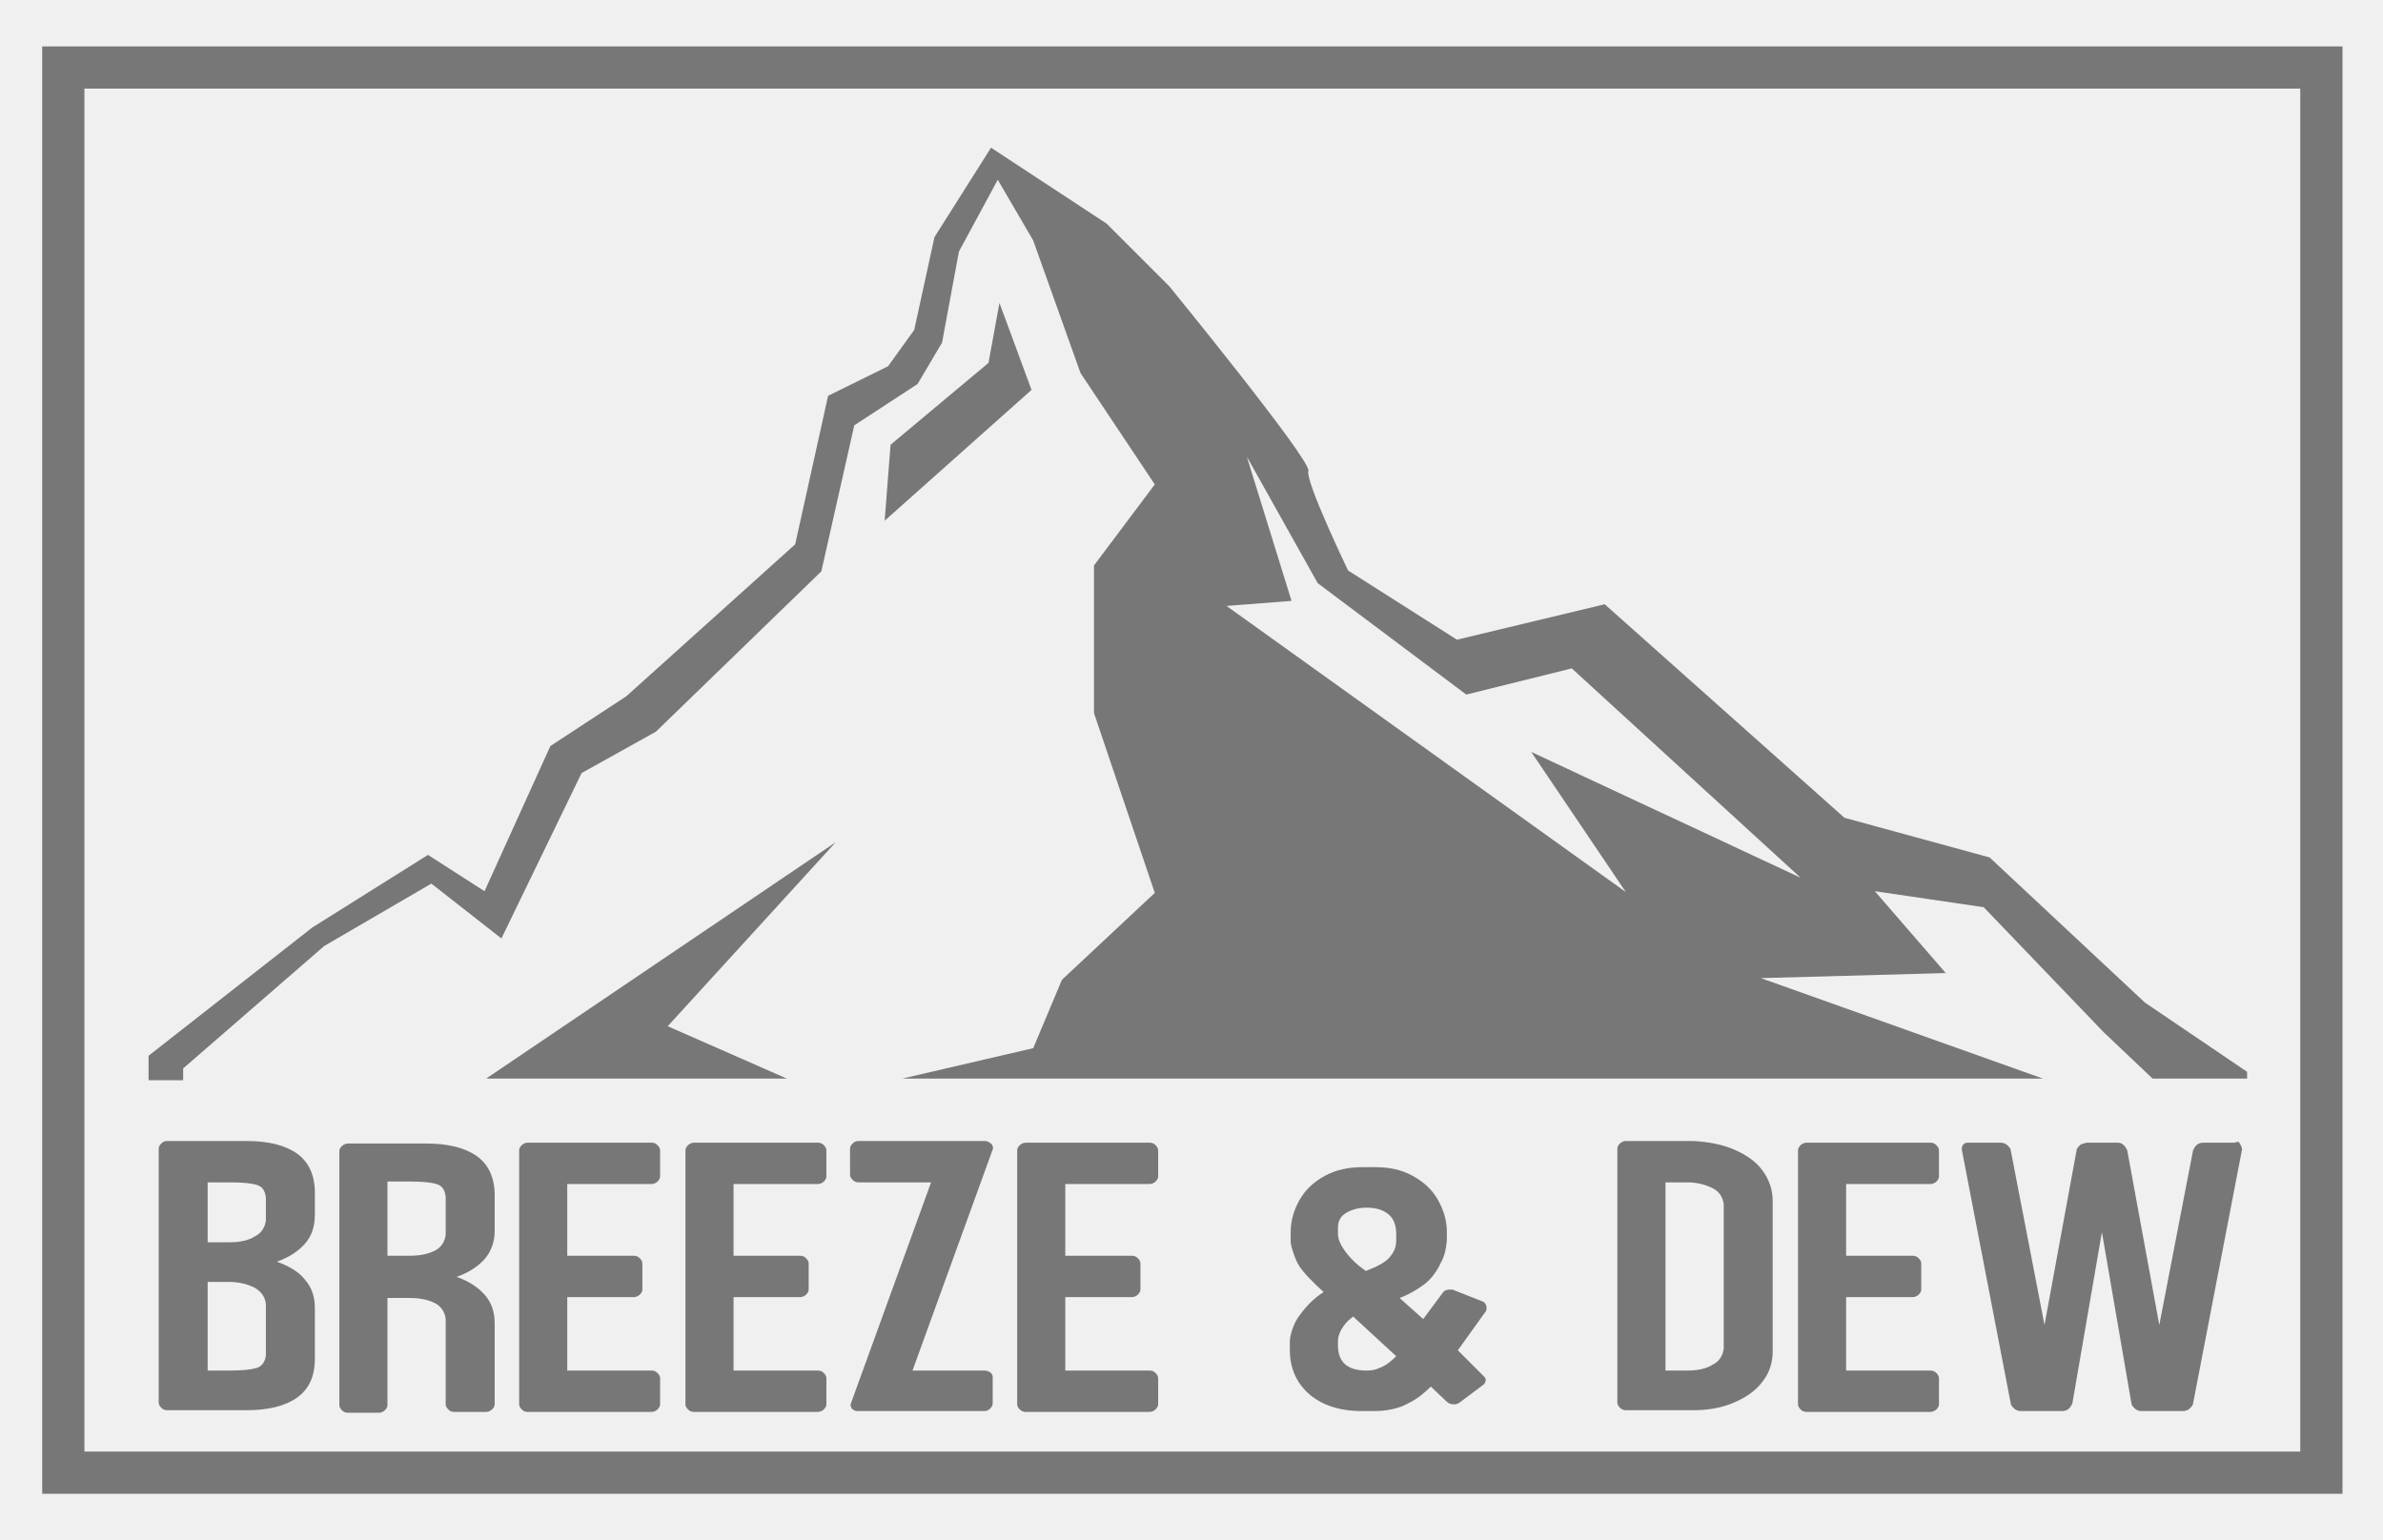
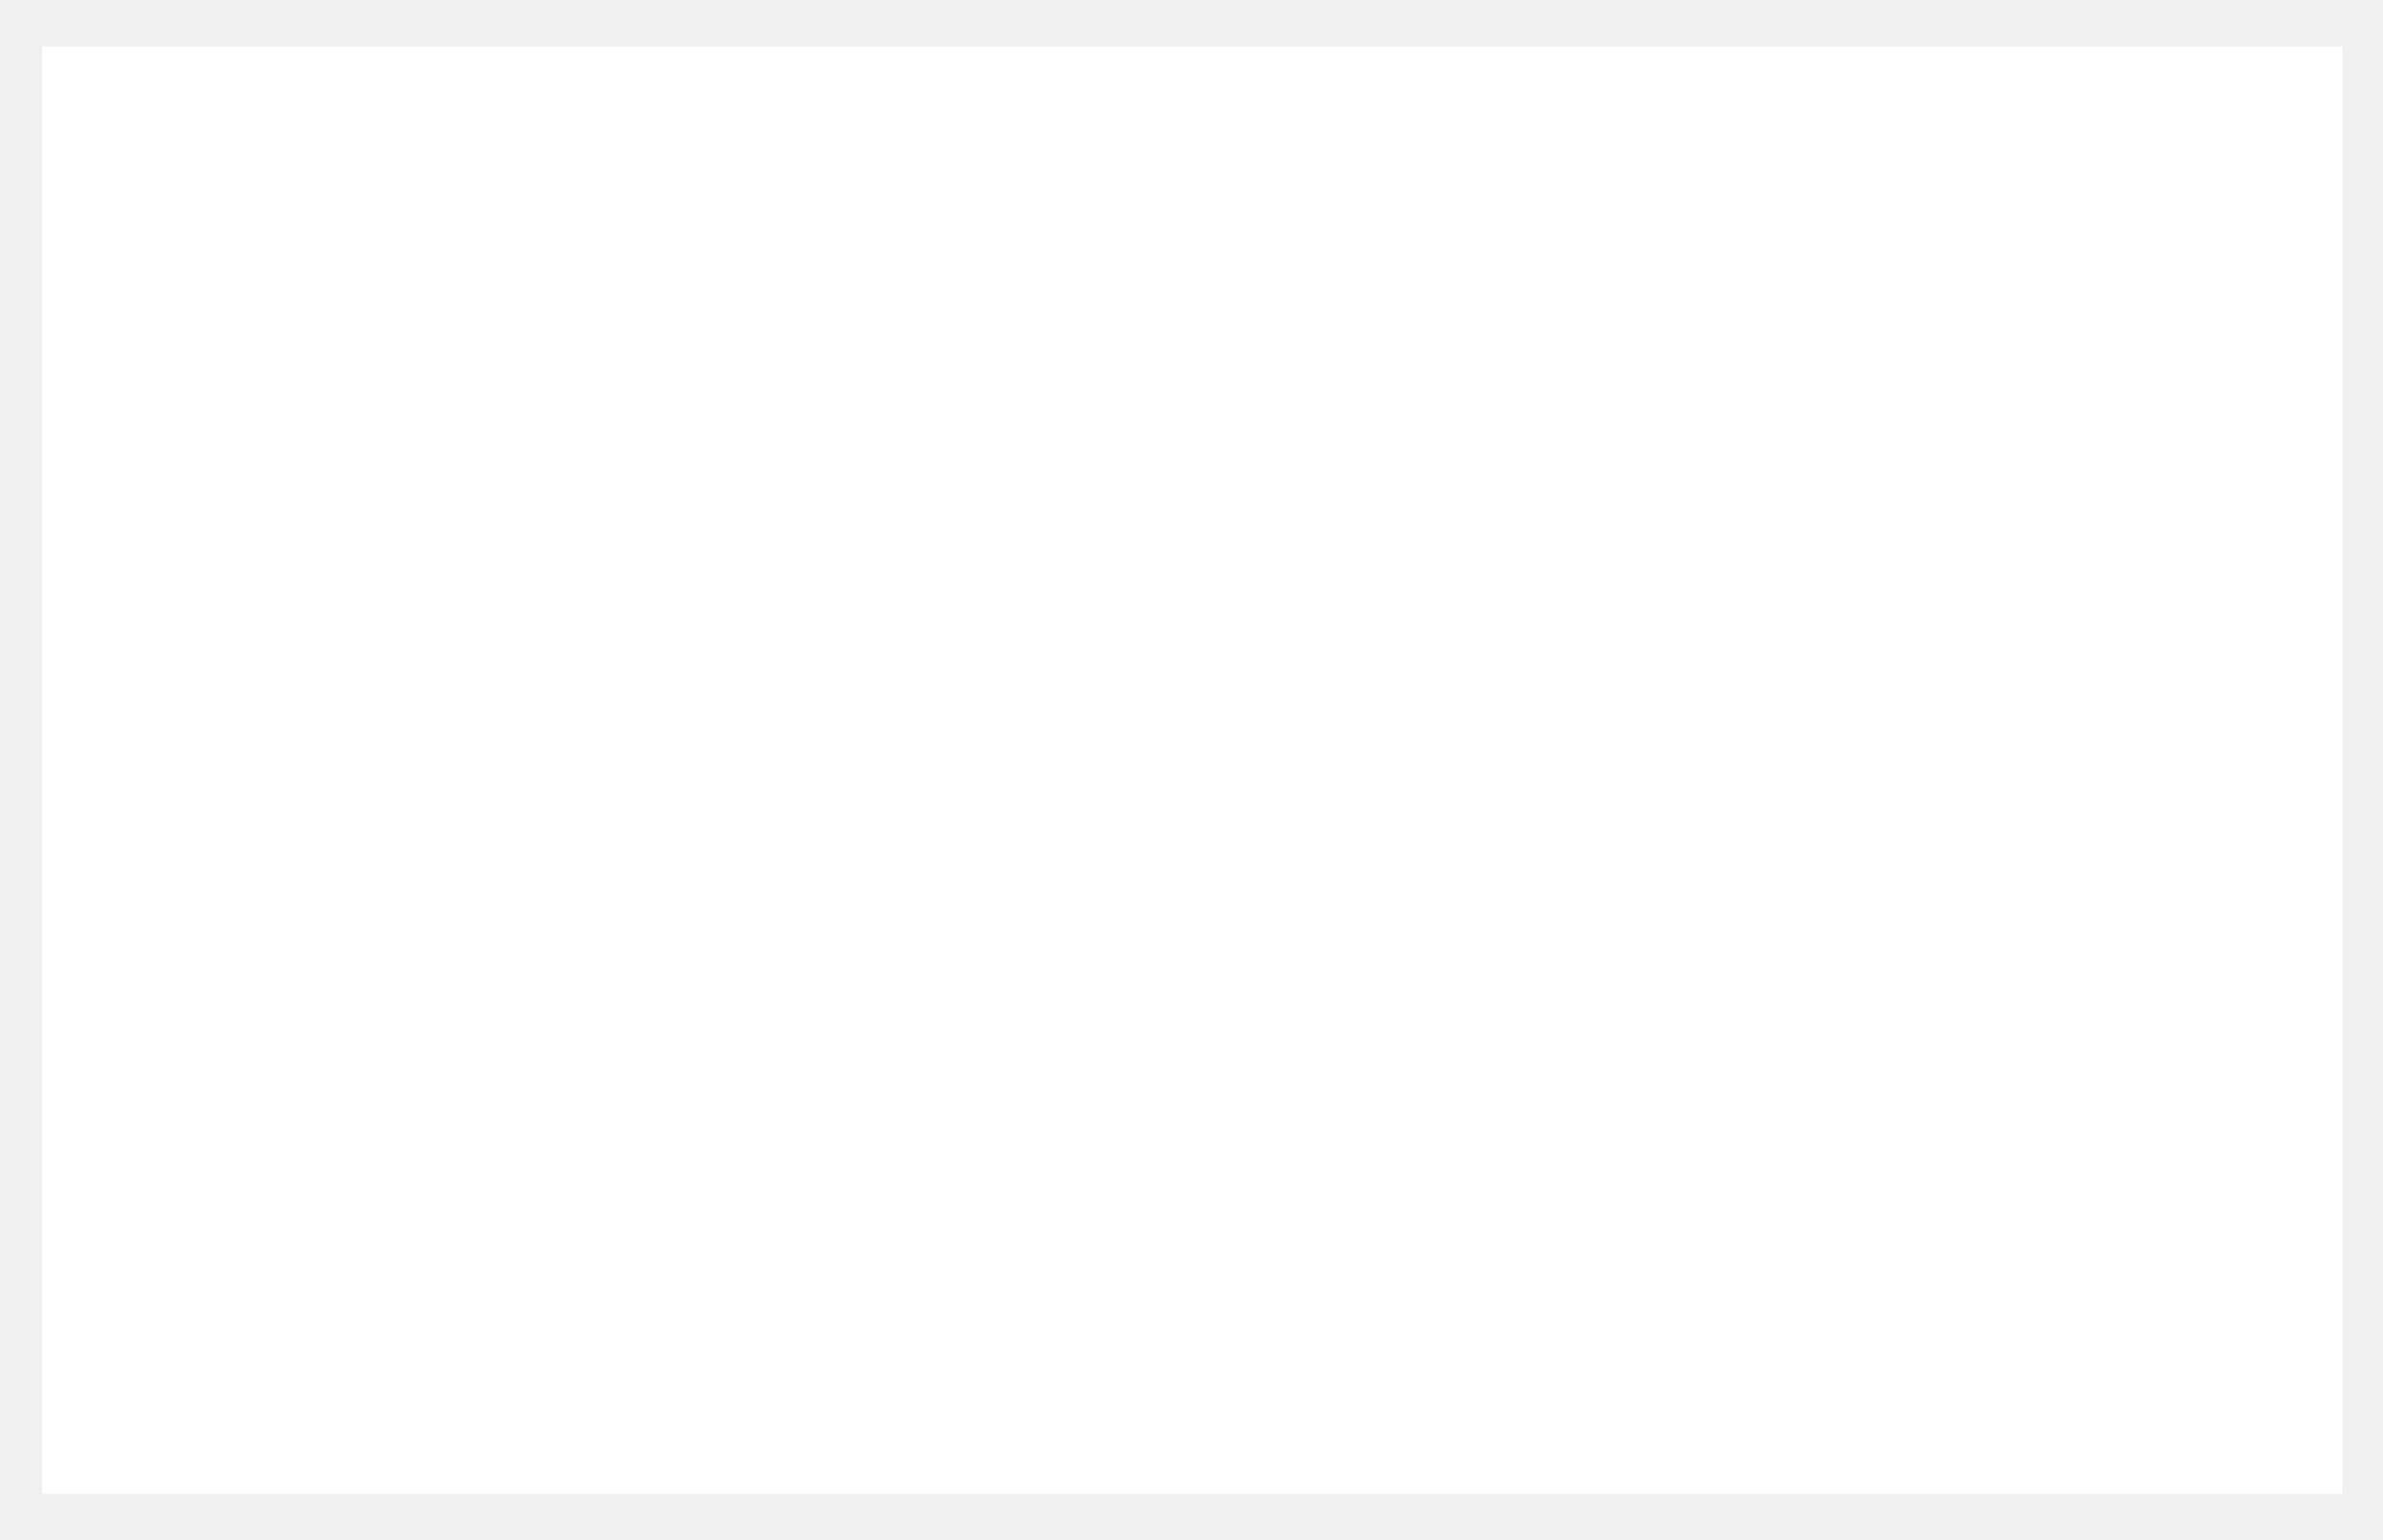
<svg xmlns="http://www.w3.org/2000/svg" version="1.1" id="svg8" x="0px" y="0px" viewBox="0 0 282.3 182.4" style="enable-background:new 0 0 282.3 182.4;" xml:space="preserve">
  <style type="text/css">
- 	.st0{fill:#777777;}
- 	.st1{fill:none;stroke:#777777;stroke-width:5;stroke-miterlimit:10;}
+ 	.st0{fill:#FFFFFF;}
+ 	.st1{fill:#FFFFFF;stroke:#FFFFFF;stroke-width:5;stroke-miterlimit:10;}
</style>
  <g>
    <polygon class="st0" points="118.4,35.9 117.1,43 105.5,52.7 104.8,61.7 122.2,46.2  " />
    <path class="st0" d="M254.1,118.8l-18.4-17.2l-17.2-4.7l-28.4-25.3l-17.5,4.2l-12.9-8.2c0,0-5.1-10.6-4.7-11.8   s-16.5-21.9-16.5-21.9l-7.4-7.4l-13.7-9l-6.7,10.6l-2.4,11l-3.1,4.3l-7.1,3.5l-3.9,17.6l-20,18l-9,5.9l-7.8,17.2l-6.7-4.3L37,109.9   l-19.4,15.2v2.9h4.1v-1.4l16.7-14.5l12.7-7.4l8.3,6.5l9.5-19.6l8.8-4.9l19.6-19l3.9-17.3l7.5-4.9l2.9-4.9l2-10.8l4.6-8.5l4.2,7.2   l5.6,15.7l8.8,13.2l-7.2,9.6v17.5l7.2,21.3l-11,10.3l-3.4,8.1l-15.5,3.6H242l-33.4-11.9l21.9-0.6l-8.4-9.7l12.9,1.9l14.2,14.8   l5.8,5.5h11.2V127L254.1,118.8z M181.4,89.1l11.2,16.6l-47.3-33.9l7.7-0.6l-5.3-17.1l8.4,15l17.6,13.2l12.5-3.1l27.1,24.8   L181.4,89.1z" />
    <polygon class="st0" points="57.6,127.8 93.2,127.8 79.1,121.6 99,99.8  " />
  </g>
  <rect x="7.5" y="8" class="st1" width="267.5" height="166.5" />
  <g>
    <path class="st0" d="M36.1,147.4c-0.8,0.9-1.9,1.6-3.3,2.1c1.4,0.5,2.6,1.2,3.3,2.1c0.8,0.9,1.2,2,1.2,3.4v6c0,2.1-0.7,3.6-2.1,4.6   c-1.4,1-3.4,1.5-6,1.5h-4.6h-3.3h-1.5c-0.3,0-0.5-0.1-0.7-0.3c-0.2-0.2-0.3-0.4-0.3-0.6v-30.1c0-0.2,0.1-0.4,0.3-0.6   c0.2-0.2,0.4-0.3,0.7-0.3h1.5h3.3h4.6c2.6,0,4.6,0.5,6,1.5c1.4,1,2.1,2.6,2.1,4.6v2.6C37.3,145.4,36.9,146.5,36.1,147.4z    M24.6,140.1v7.1h2.6c1.2,0,2.2-0.2,3-0.7c0.8-0.4,1.2-1.1,1.3-1.9v-2.7c-0.1-0.8-0.4-1.3-1.1-1.5c-0.6-0.2-1.7-0.3-3.2-0.3H24.6z    M31.5,154.5c-0.1-0.8-0.5-1.4-1.3-1.9c-0.8-0.4-1.8-0.7-3-0.7h-2.6v10.5h2.6c1.5,0,2.5-0.1,3.2-0.3c0.6-0.2,1-0.7,1.1-1.5V154.5z" />
    <path class="st0" d="M57.4,149.2c-0.8,0.9-1.9,1.6-3.3,2.1c1.4,0.5,2.5,1.2,3.3,2.1c0.8,0.9,1.2,2,1.2,3.4v7.4v2.2   c0,0.2-0.1,0.4-0.3,0.6c-0.2,0.2-0.5,0.3-0.7,0.3h-3.8c-0.3,0-0.5-0.1-0.7-0.3c-0.2-0.2-0.3-0.4-0.3-0.6v-2.2v-0.9v-7   c-0.1-0.8-0.5-1.5-1.3-1.9c-0.8-0.4-1.8-0.6-3-0.6h-2.6v12.7c0,0.2-0.1,0.4-0.3,0.6c-0.2,0.2-0.5,0.3-0.7,0.3h-3.7   c-0.3,0-0.5-0.1-0.7-0.3c-0.2-0.2-0.3-0.4-0.3-0.6v-30.1c0-0.2,0.1-0.4,0.3-0.6c0.2-0.2,0.5-0.3,0.7-0.3h1.4h3.3h4.6   c2.6,0,4.6,0.5,6,1.5c1.4,1,2.1,2.6,2.1,4.6v4.3C58.6,147.1,58.2,148.3,57.4,149.2z M45.9,140.1v8.7h2.6c1.2,0,2.2-0.2,3-0.6   c0.8-0.4,1.2-1.1,1.3-1.9v-4.5c-0.1-0.8-0.4-1.3-1.1-1.5c-0.6-0.2-1.7-0.3-3.2-0.3H45.9z" />
    <path class="st0" d="M67.2,140.1v8.7h7.9c0.3,0,0.5,0.1,0.7,0.3c0.2,0.2,0.3,0.4,0.3,0.6v3.1c0,0.2-0.1,0.4-0.3,0.6   c-0.2,0.2-0.5,0.3-0.7,0.3h-7.9v8.7h10c0.3,0,0.5,0.1,0.7,0.3c0.2,0.2,0.3,0.4,0.3,0.6v3.1c0,0.2-0.1,0.4-0.3,0.6   c-0.2,0.2-0.5,0.3-0.7,0.3h-10h-2.7h-2c-0.3,0-0.5-0.1-0.7-0.3c-0.2-0.2-0.3-0.4-0.3-0.6v-30.1c0-0.2,0.1-0.4,0.3-0.6   c0.2-0.2,0.5-0.3,0.7-0.3h2h2.7h10c0.3,0,0.5,0.1,0.7,0.3c0.2,0.2,0.3,0.4,0.3,0.6v3.1c0,0.2-0.1,0.4-0.3,0.6   c-0.2,0.2-0.5,0.3-0.7,0.3H67.2z" />
    <path class="st0" d="M86.9,140.1v8.7h7.9c0.3,0,0.5,0.1,0.7,0.3c0.2,0.2,0.3,0.4,0.3,0.6v3.1c0,0.2-0.1,0.4-0.3,0.6   c-0.2,0.2-0.5,0.3-0.7,0.3h-7.9v8.7h10c0.3,0,0.5,0.1,0.7,0.3c0.2,0.2,0.3,0.4,0.3,0.6v3.1c0,0.2-0.1,0.4-0.3,0.6   c-0.2,0.2-0.5,0.3-0.7,0.3h-10h-2.7h-2c-0.3,0-0.5-0.1-0.7-0.3c-0.2-0.2-0.3-0.4-0.3-0.6v-30.1c0-0.2,0.1-0.4,0.3-0.6   c0.2-0.2,0.5-0.3,0.7-0.3h2h2.7h10c0.3,0,0.5,0.1,0.7,0.3c0.2,0.2,0.3,0.4,0.3,0.6v3.1c0,0.2-0.1,0.4-0.3,0.6   c-0.2,0.2-0.5,0.3-0.7,0.3H86.9z" />
    <path class="st0" d="M117.5,135.6c0.1,0.2,0.2,0.4,0.1,0.6l-9.5,26.2h8.5c0.3,0,0.5,0.1,0.7,0.2c0.2,0.2,0.3,0.3,0.3,0.6v3.1   c0,0.2-0.1,0.4-0.3,0.6c-0.2,0.2-0.4,0.3-0.7,0.3h-10.2h-2.5h-2.3c-0.3,0-0.5-0.1-0.7-0.3c-0.1-0.2-0.2-0.4-0.1-0.6l9.5-26.2h-8.6   c-0.3,0-0.5-0.1-0.7-0.3c-0.2-0.2-0.3-0.4-0.3-0.6v-3.1c0-0.2,0.1-0.4,0.3-0.6c0.2-0.2,0.4-0.3,0.7-0.3H112h2.4h2.4   C117.1,135.3,117.3,135.4,117.5,135.6z" />
    <path class="st0" d="M126.2,140.1v8.7h7.9c0.3,0,0.5,0.1,0.7,0.3c0.2,0.2,0.3,0.4,0.3,0.6v3.1c0,0.2-0.1,0.4-0.3,0.6   c-0.2,0.2-0.5,0.3-0.7,0.3h-7.9v8.7h10c0.3,0,0.5,0.1,0.7,0.3c0.2,0.2,0.3,0.4,0.3,0.6v3.1c0,0.2-0.1,0.4-0.3,0.6   c-0.2,0.2-0.5,0.3-0.7,0.3h-10h-2.7h-2c-0.3,0-0.5-0.1-0.7-0.3c-0.2-0.2-0.3-0.4-0.3-0.6v-30.1c0-0.2,0.1-0.4,0.3-0.6   c0.2-0.2,0.5-0.3,0.7-0.3h2h2.7h10c0.3,0,0.5,0.1,0.7,0.3c0.2,0.2,0.3,0.4,0.3,0.6v3.1c0,0.2-0.1,0.4-0.3,0.6   c-0.2,0.2-0.5,0.3-0.7,0.3H126.2z" />
    <path class="st0" d="M175.7,163c0.2,0.2,0.3,0.3,0.3,0.5c0,0.2-0.1,0.5-0.3,0.6l-2.8,2.1c-0.3,0.2-0.5,0.2-0.7,0.2   c-0.3,0-0.6-0.1-0.8-0.3l-1.9-1.8c-0.7,0.7-1.5,1.4-2.7,2c-1.1,0.6-2.5,0.9-4,0.9h-1.5c-2.6,0-4.7-0.7-6.2-2s-2.3-3.1-2.3-5.2v-0.5   v-0.1v-0.4c0-0.4,0.1-0.9,0.3-1.5c0.2-0.6,0.5-1.2,0.9-1.7c0.8-1.1,1.7-2,2.8-2.7c-1.3-1.2-2.3-2.2-2.9-3.1c-0.3-0.5-0.5-1-0.7-1.6   c-0.2-0.6-0.3-1-0.3-1.3v-0.1v-0.1V146c0-1.4,0.4-2.7,1.1-3.9c0.7-1.2,1.7-2.1,3-2.8c1.3-0.7,2.8-1,4.4-1h1.5c1.7,0,3.1,0.3,4.4,1   c1.3,0.7,2.3,1.6,3,2.8c0.7,1.2,1.1,2.5,1.1,3.9v0.8v0.2v0c-0.1,1.1-0.3,1.9-0.7,2.6c-0.5,1.1-1.2,2-2,2.6   c-0.8,0.6-1.8,1.2-2.9,1.6l2.8,2.5l2.3-3.1c0.2-0.3,0.5-0.4,0.9-0.4c0.2,0,0.4,0,0.5,0.1l3.3,1.3c0.3,0.1,0.5,0.4,0.5,0.8   c0,0.2,0,0.3-0.1,0.4l-3.3,4.6L175.7,163z M161.8,150.6c1.3-0.5,2.3-1,2.8-1.6c0.6-0.7,0.8-1.3,0.8-2v0v-0.2v-0.6   c0-1-0.3-1.8-0.9-2.3c-0.6-0.5-1.4-0.8-2.6-0.8c-0.9,0-1.7,0.2-2.4,0.6c-0.7,0.4-1,1-1,1.8v0.5v0.1v0.1c0,0.6,0.3,1.3,0.8,2   c0.5,0.7,1.1,1.3,1.7,1.8L161.8,150.6z M165.4,160.7l-5.1-4.7l-0.6,0.5c-0.8,0.8-1.2,1.7-1.2,2.4v0.4v0.1c0,2,1.1,3,3.4,3   c0.6,0,1.1-0.1,1.5-0.3C164.2,161.8,164.8,161.3,165.4,160.7z" />
    <path class="st0" d="M205.4,136.2c1.4,0.6,2.6,1.4,3.4,2.5s1.2,2.3,1.2,3.6v17.8c0,1.4-0.4,2.6-1.2,3.6c-0.8,1.1-2,1.9-3.4,2.5   s-3,0.9-4.8,0.9h-3.3H194h-1.4c-0.3,0-0.5-0.1-0.7-0.3c-0.2-0.2-0.3-0.4-0.3-0.6v-30.1c0-0.2,0.1-0.4,0.3-0.6   c0.2-0.2,0.5-0.3,0.7-0.3h1.4h3.3h3.3C202.4,135.3,204,135.6,205.4,136.2z M204.2,142.7c-0.1-0.8-0.5-1.5-1.3-1.9   c-0.8-0.4-1.8-0.7-3-0.7h-2.6v22.3h2.6c1.2,0,2.2-0.2,3-0.7c0.8-0.4,1.2-1.1,1.3-1.9V142.7z" />
    <path class="st0" d="M218.7,140.1v8.7h7.9c0.3,0,0.5,0.1,0.7,0.3s0.3,0.4,0.3,0.6v3.1c0,0.2-0.1,0.4-0.3,0.6   c-0.2,0.2-0.5,0.3-0.7,0.3h-7.9v8.7h10c0.3,0,0.5,0.1,0.7,0.3s0.3,0.4,0.3,0.6v3.1c0,0.2-0.1,0.4-0.3,0.6s-0.5,0.3-0.7,0.3h-10H216   h-2c-0.3,0-0.5-0.1-0.7-0.3c-0.2-0.2-0.3-0.4-0.3-0.6v-30.1c0-0.2,0.1-0.4,0.3-0.6c0.2-0.2,0.5-0.3,0.7-0.3h2h2.7h10   c0.3,0,0.5,0.1,0.7,0.3s0.3,0.4,0.3,0.6v3.1c0,0.2-0.1,0.4-0.3,0.6s-0.5,0.3-0.7,0.3H218.7z" />
    <path class="st0" d="M265.2,135.3c0,0,0.1,0.1,0.2,0.3s0.2,0.4,0.2,0.6l-5.8,30.1c0,0.2-0.2,0.4-0.4,0.6s-0.5,0.3-0.8,0.3h-0.9   h-3.9h-0.1c-0.3,0-0.6-0.1-0.8-0.3s-0.4-0.4-0.4-0.6l-3.5-20.3l-3.5,20.3c-0.1,0.2-0.2,0.4-0.4,0.6c-0.2,0.2-0.5,0.3-0.8,0.3h-0.1   h-3.9h-0.9c-0.3,0-0.6-0.1-0.8-0.3c-0.2-0.2-0.4-0.4-0.4-0.6l-5.8-30.1v-0.1c0-0.2,0.1-0.4,0.2-0.5c0.2-0.2,0.4-0.2,0.6-0.2h3.8   c0.3,0,0.6,0.1,0.8,0.3c0.2,0.2,0.4,0.4,0.4,0.6l4,20.7l3.8-20.7c0-0.2,0.2-0.4,0.4-0.6c0.2-0.2,0.5-0.2,0.8-0.3h0.1h3.5h0.1   c0.3,0,0.5,0.1,0.7,0.3c0.2,0.2,0.3,0.4,0.4,0.6l3.8,20.7l4-20.7c0.1-0.2,0.2-0.4,0.4-0.6c0.2-0.2,0.5-0.3,0.8-0.3h3.7   C265,135.3,265.2,135.3,265.2,135.3z" />
  </g>
</svg>
